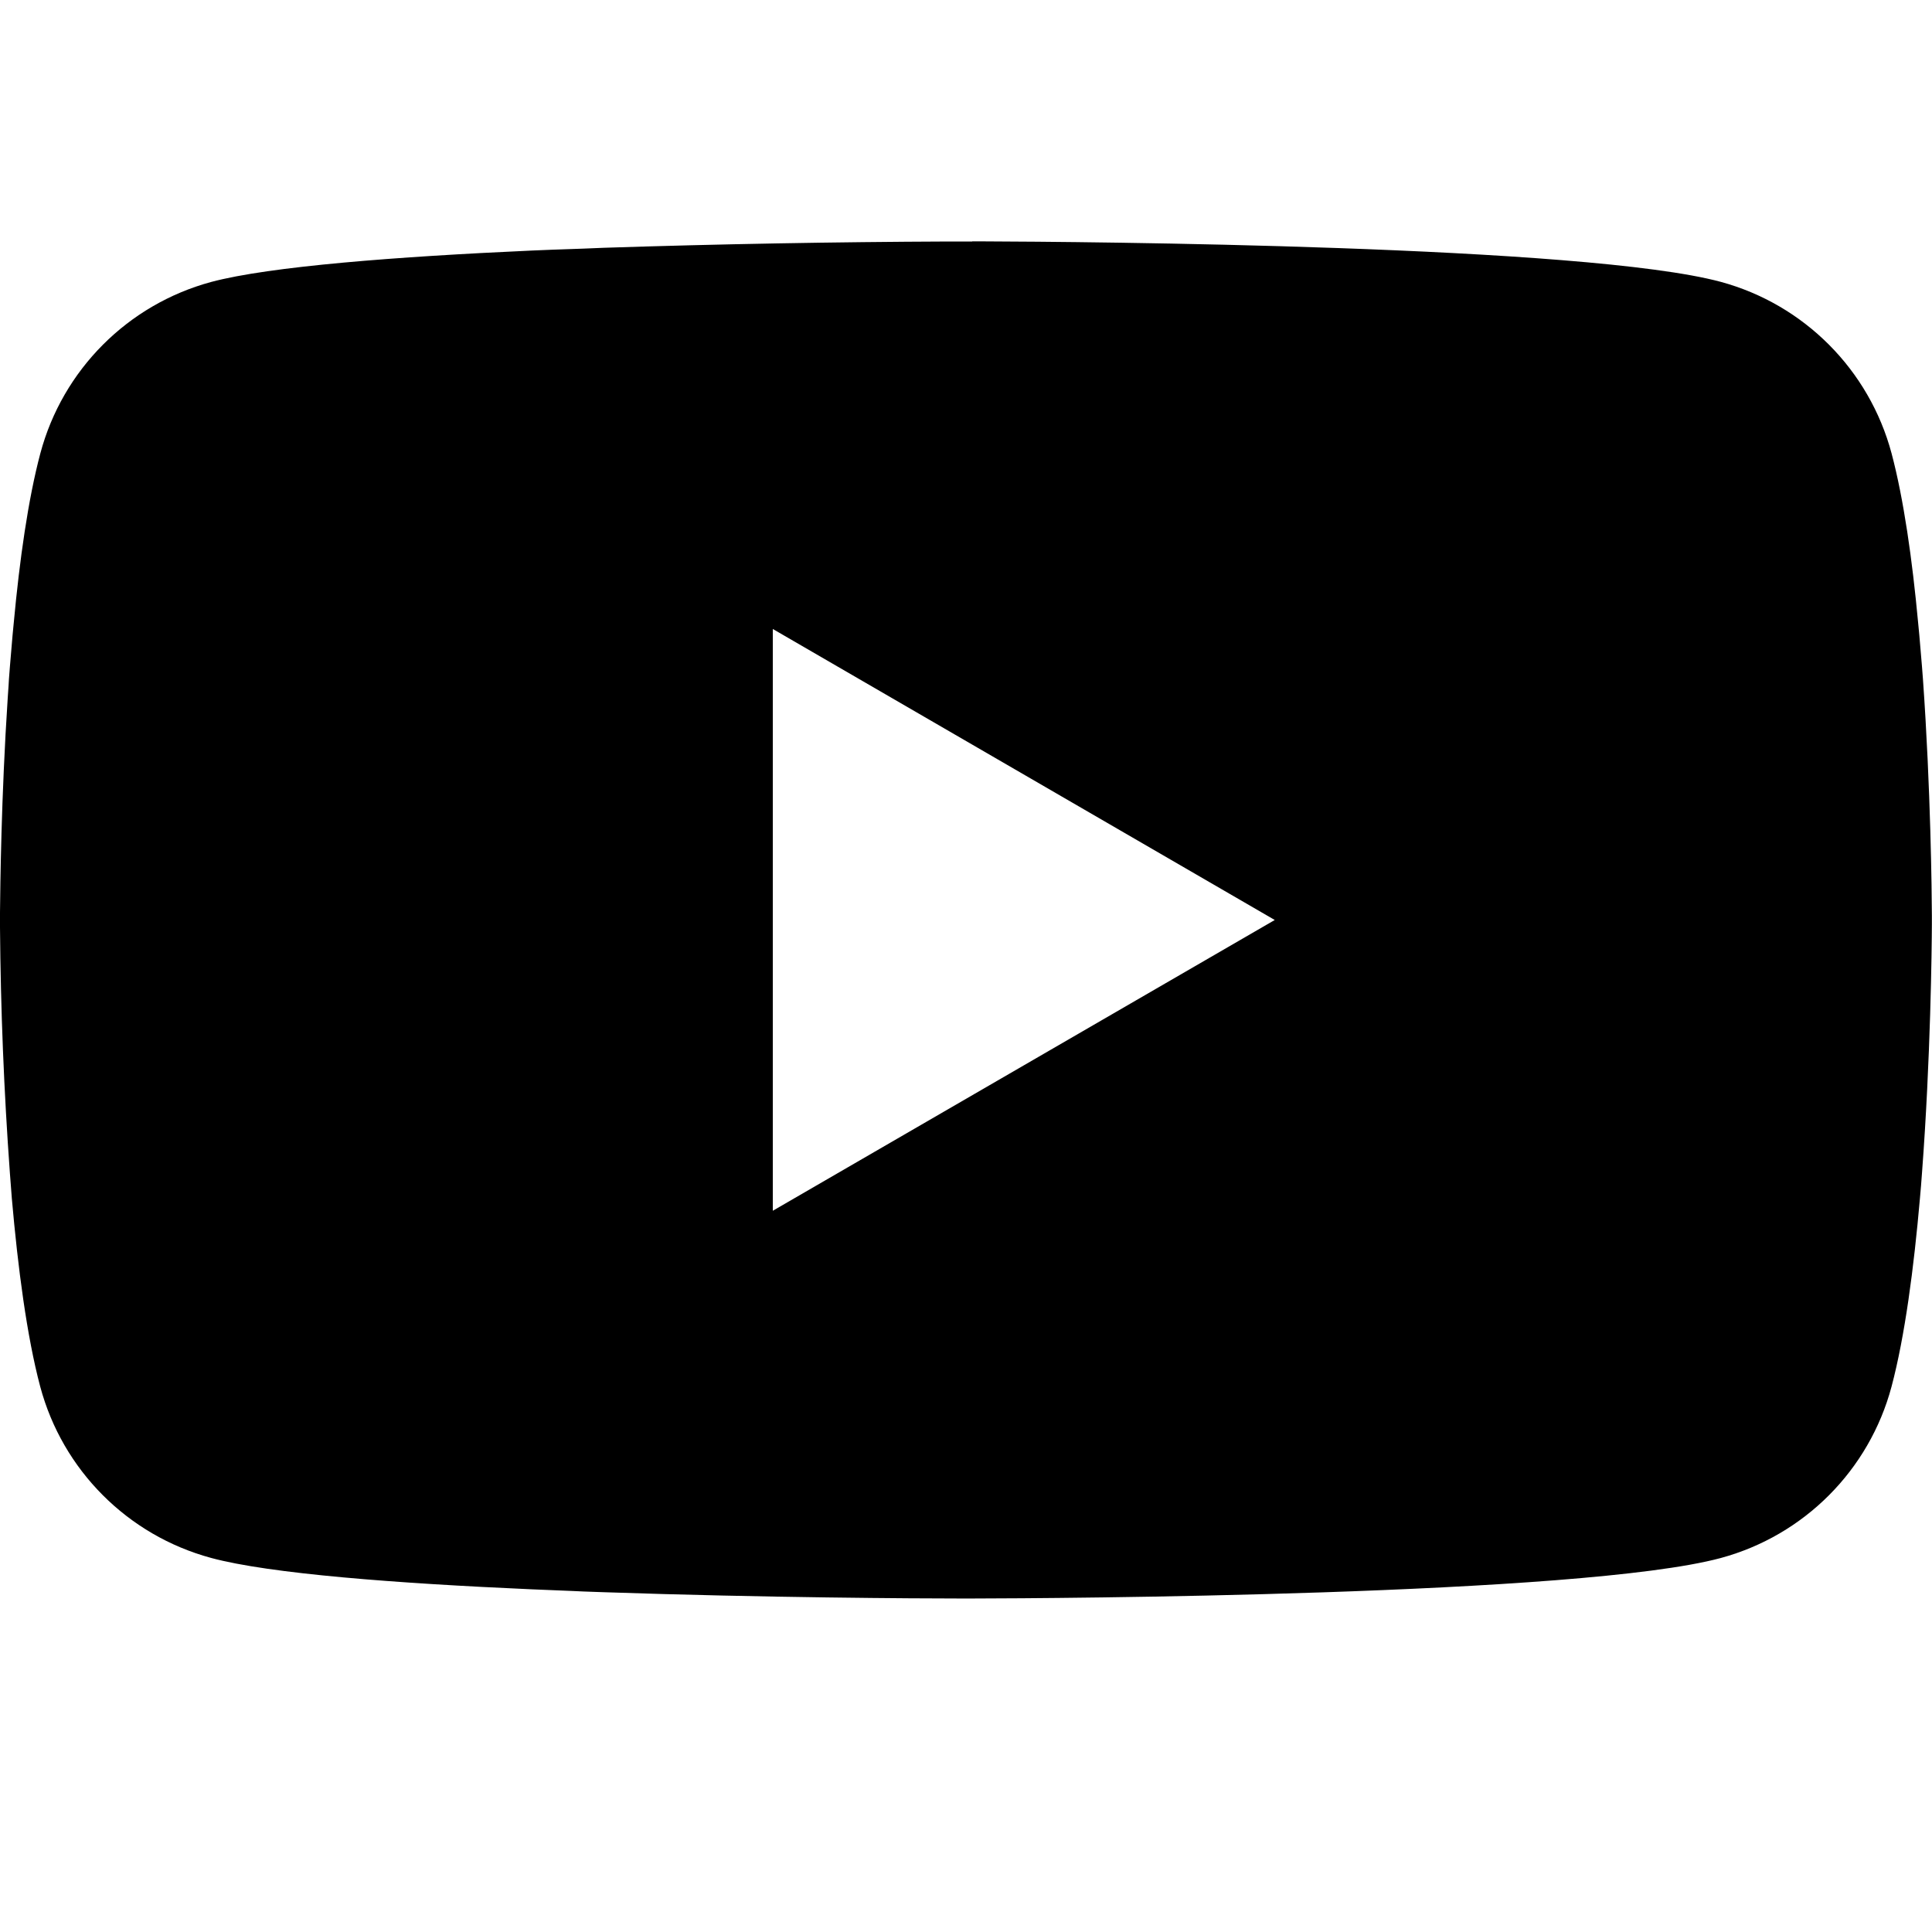
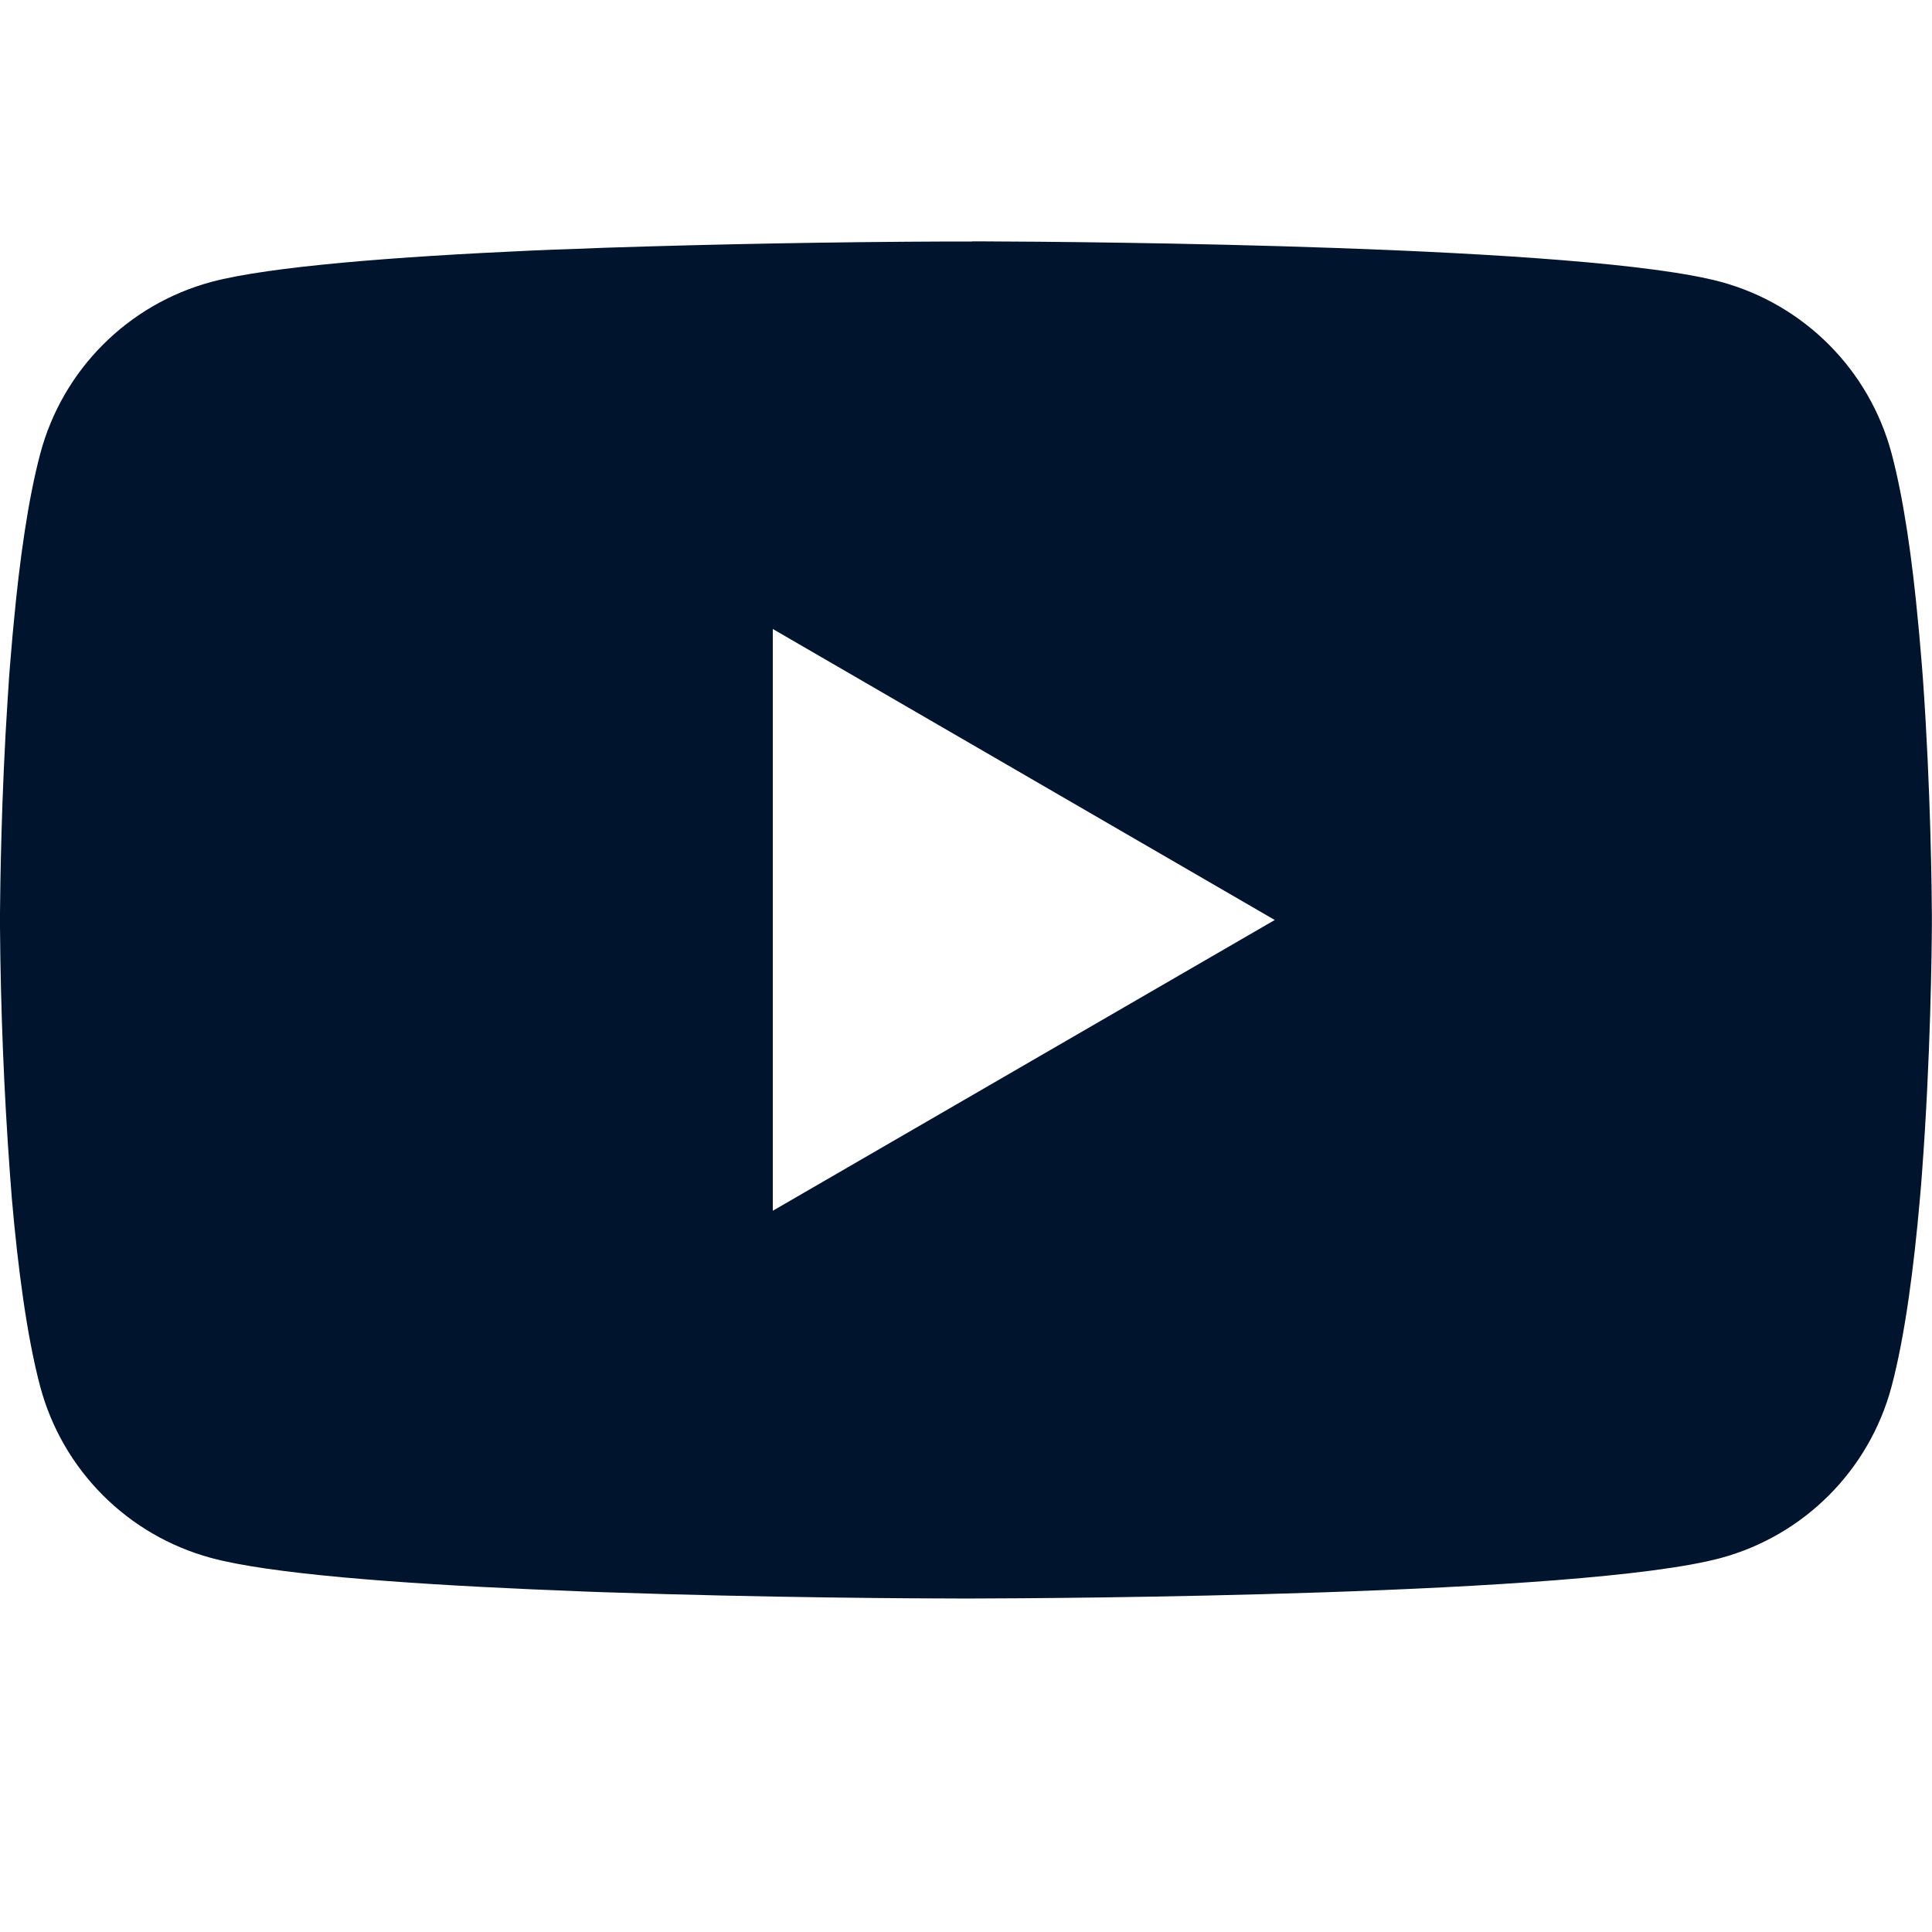
- <svg xmlns="http://www.w3.org/2000/svg" width="16" height="16" fill="currentColor" class="bi bi-youtube" viewBox="0 0 16 16">
-   <path d="M8.051 1.999h.089c.822.003 4.987.033 6.11.335a2.01 2.01 0 0 1 1.415 1.42c.101.38.172.883.22 1.402l.01.104.022.26.008.104c.065.914.073 1.77.074 1.957v.075c-.001.194-.01 1.108-.082 2.06l-.008.105-.009.104c-.05.572-.124 1.14-.235 1.558a2.007 2.007 0 0 1-1.415 1.42c-1.16.312-5.569.334-6.18.335h-.142c-.309 0-1.587-.006-2.927-.052l-.17-.006-.087-.004-.171-.007-.171-.007c-1.11-.049-2.167-.128-2.654-.26a2.007 2.007 0 0 1-1.415-1.419c-.111-.417-.185-.986-.235-1.558L.09 9.82l-.008-.104A31.4 31.4 0 0 1 0 7.68v-.122C.002 7.343.01 6.6.064 5.78l.007-.103.003-.052.008-.104.022-.26.01-.104c.048-.519.119-1.023.22-1.402a2.007 2.007 0 0 1 1.415-1.42c.487-.13 1.544-.21 2.654-.26l.17-.007.172-.006.086-.003.171-.007A99.788 99.788 0 0 1 7.858 2h.193zM6.4 5.209v4.818l4.157-2.408L6.4 5.209z" />
+ <svg xmlns="http://www.w3.org/2000/svg" width="16" height="16" class="bi bi-youtube">
+   <g>
+     <rect fill="none" id="canvas_background" height="402" width="582" y="-1" x="-1" />
+   </g>
+   <g>
+     <path fill="#00142d" id="svg_1" d="m8.051,1.999l0.089,0c0.822,0.003 4.987,0.033 6.11,0.335a2.01,2.01 0 0 1 1.415,1.42c0.101,0.38 0.172,0.883 0.22,1.402l0.01,0.104l0.022,0.26l0.008,0.104c0.065,0.914 0.073,1.77 0.074,1.957l0,0.075c-0.001,0.194 -0.01,1.108 -0.082,2.06l-0.008,0.105l-0.009,0.104c-0.05,0.572 -0.124,1.14 -0.235,1.558a2.007,2.007 0 0 1 -1.415,1.42c-1.16,0.312 -5.569,0.334 -6.18,0.335l-0.142,0c-0.309,0 -1.587,-0.006 -2.927,-0.052l-0.17,-0.006l-0.087,-0.004l-0.171,-0.007l-0.171,-0.007c-1.11,-0.049 -2.167,-0.128 -2.654,-0.26a2.007,2.007 0 0 1 -1.415,-1.419c-0.111,-0.417 -0.185,-0.986 -0.235,-1.558l-0.008,-0.105l-0.008,-0.104a31.4,31.4 0 0 1 -0.082,-2.036l0,-0.122c0.002,-0.215 0.01,-0.958 0.064,-1.778l0.007,-0.103l0.003,-0.052l0.008,-0.104l0.022,-0.26l0.01,-0.104c0.048,-0.519 0.119,-1.023 0.22,-1.402a2.007,2.007 0 0 1 1.415,-1.42c0.487,-0.13 1.544,-0.21 2.654,-0.26l0.17,-0.007l0.172,-0.006l0.086,-0.003l0.171,-0.007a99.788,99.788 0 0 1 2.856,-0.052l0.193,0l0,-0.001zm-1.651,3.21l0,4.818l4.157,-2.408l-4.157,-2.41z" />
+   </g>
</svg>
